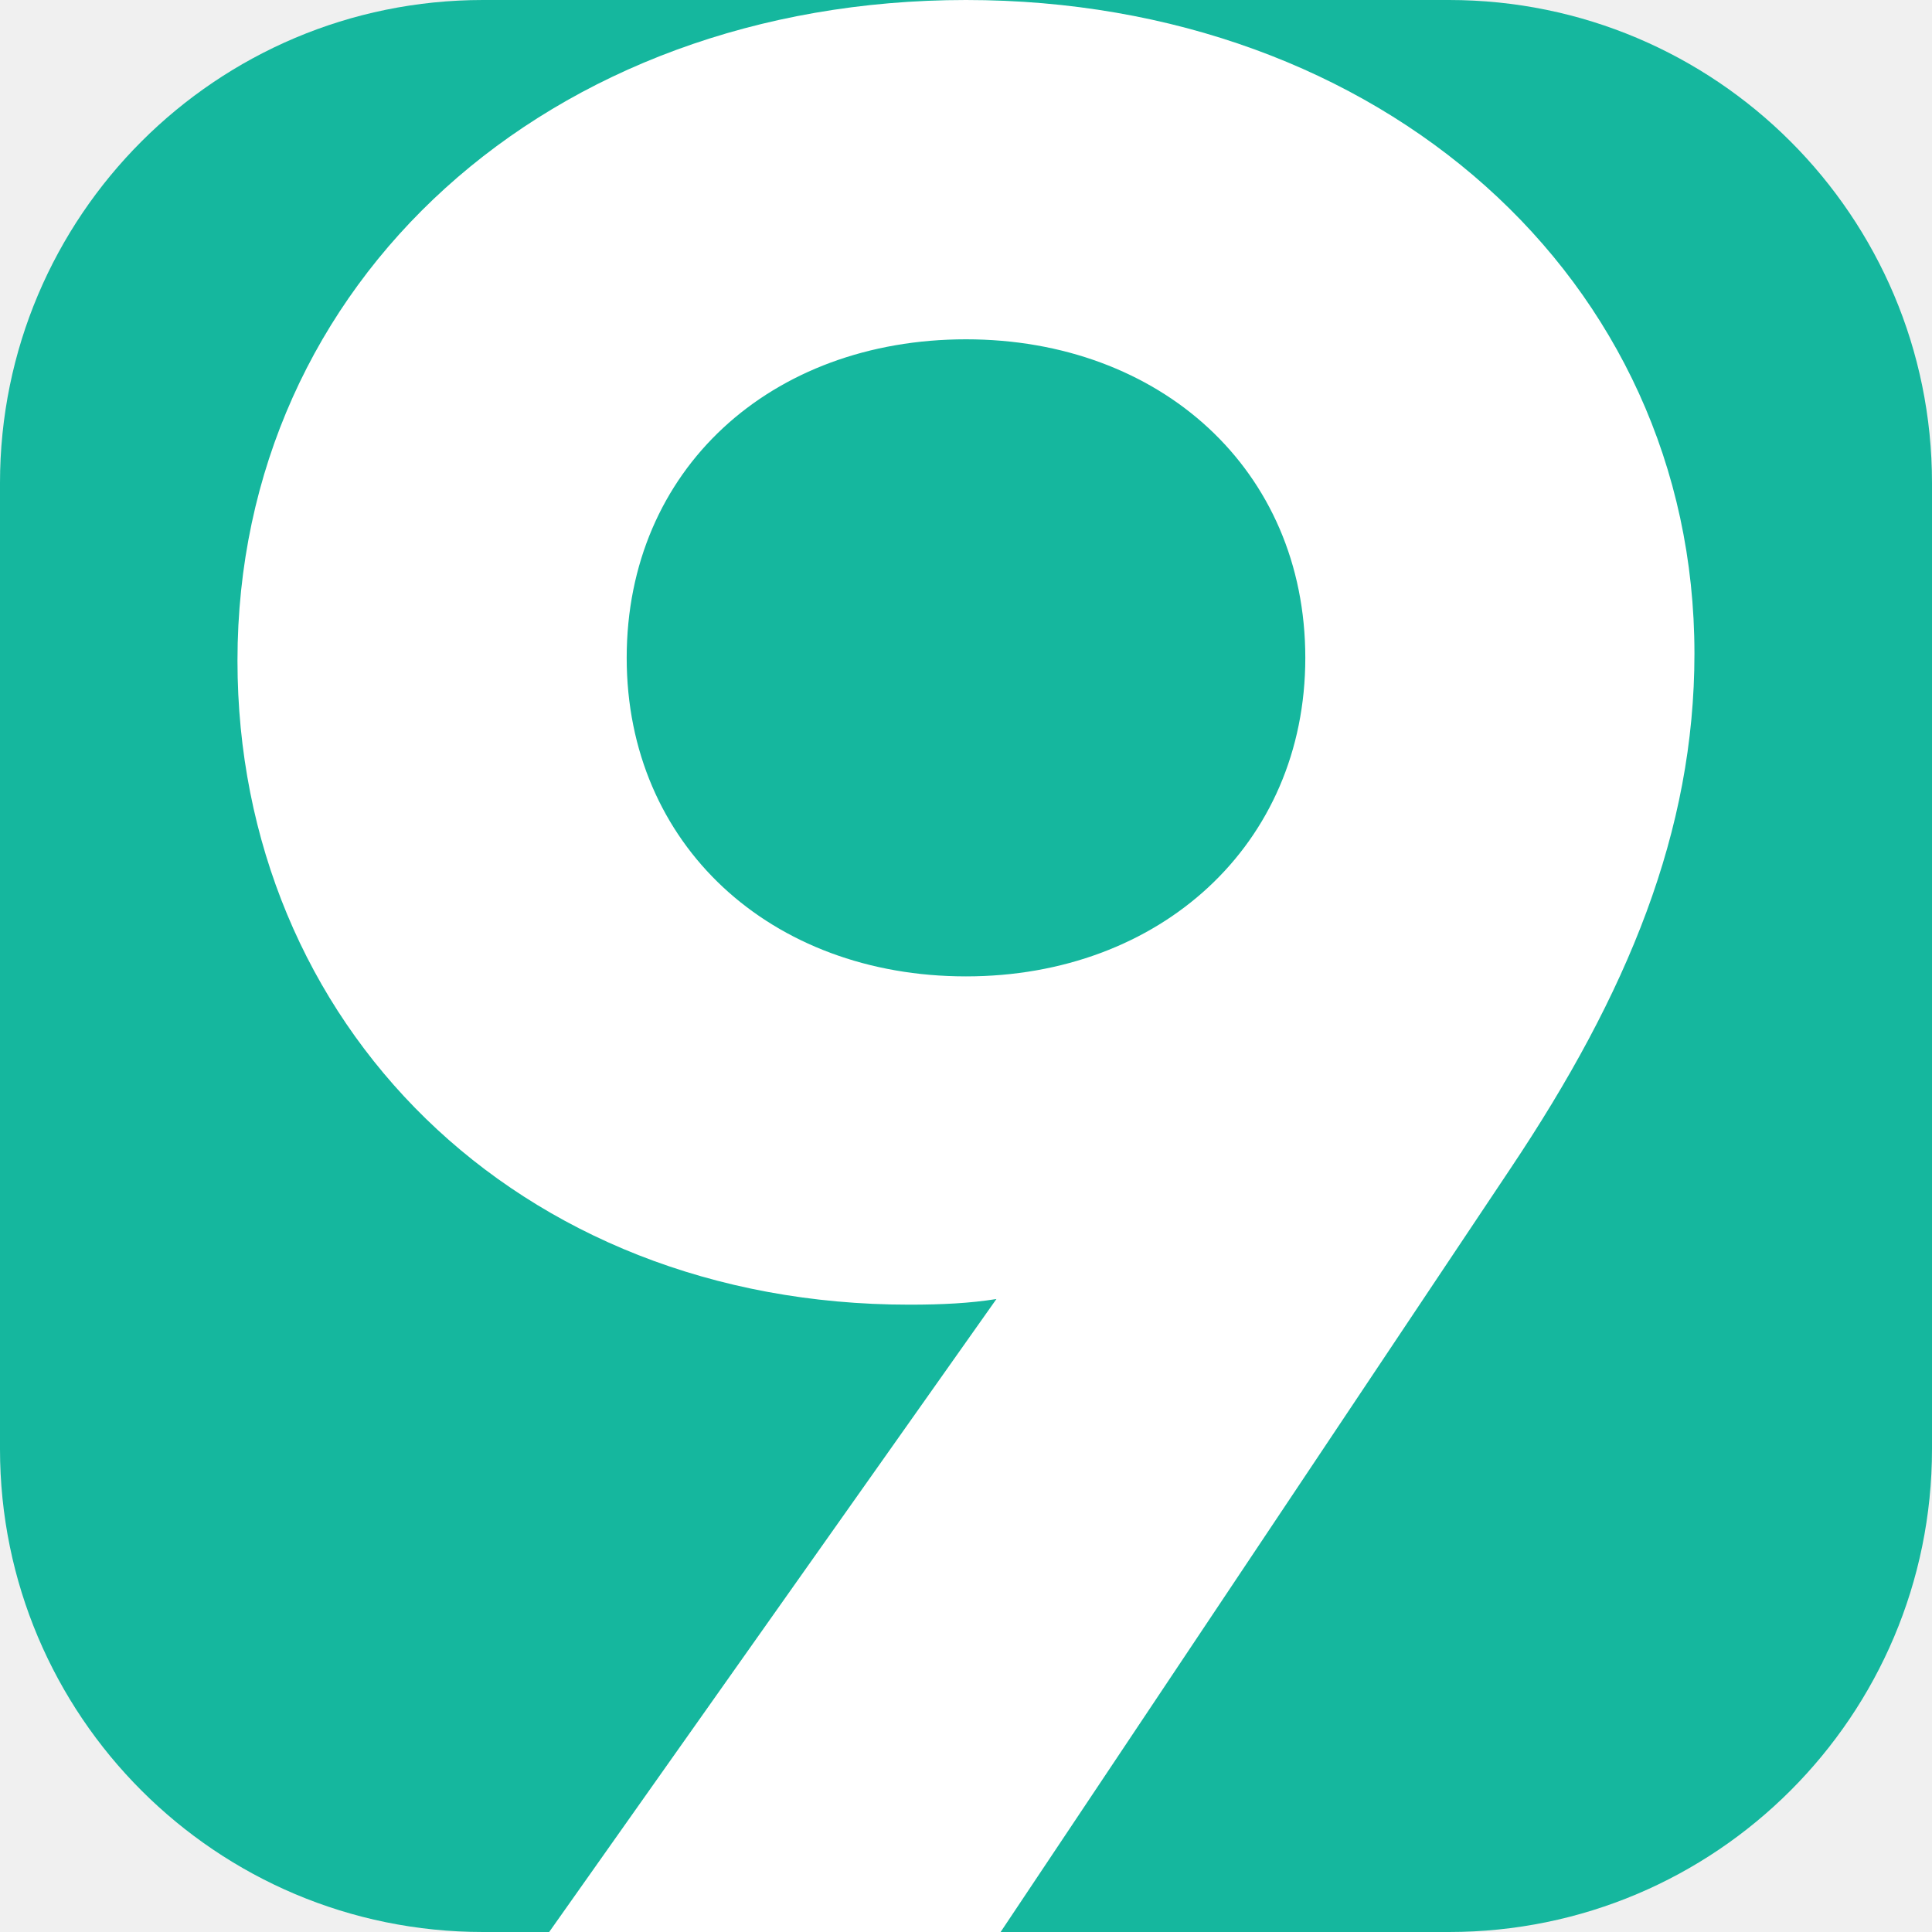
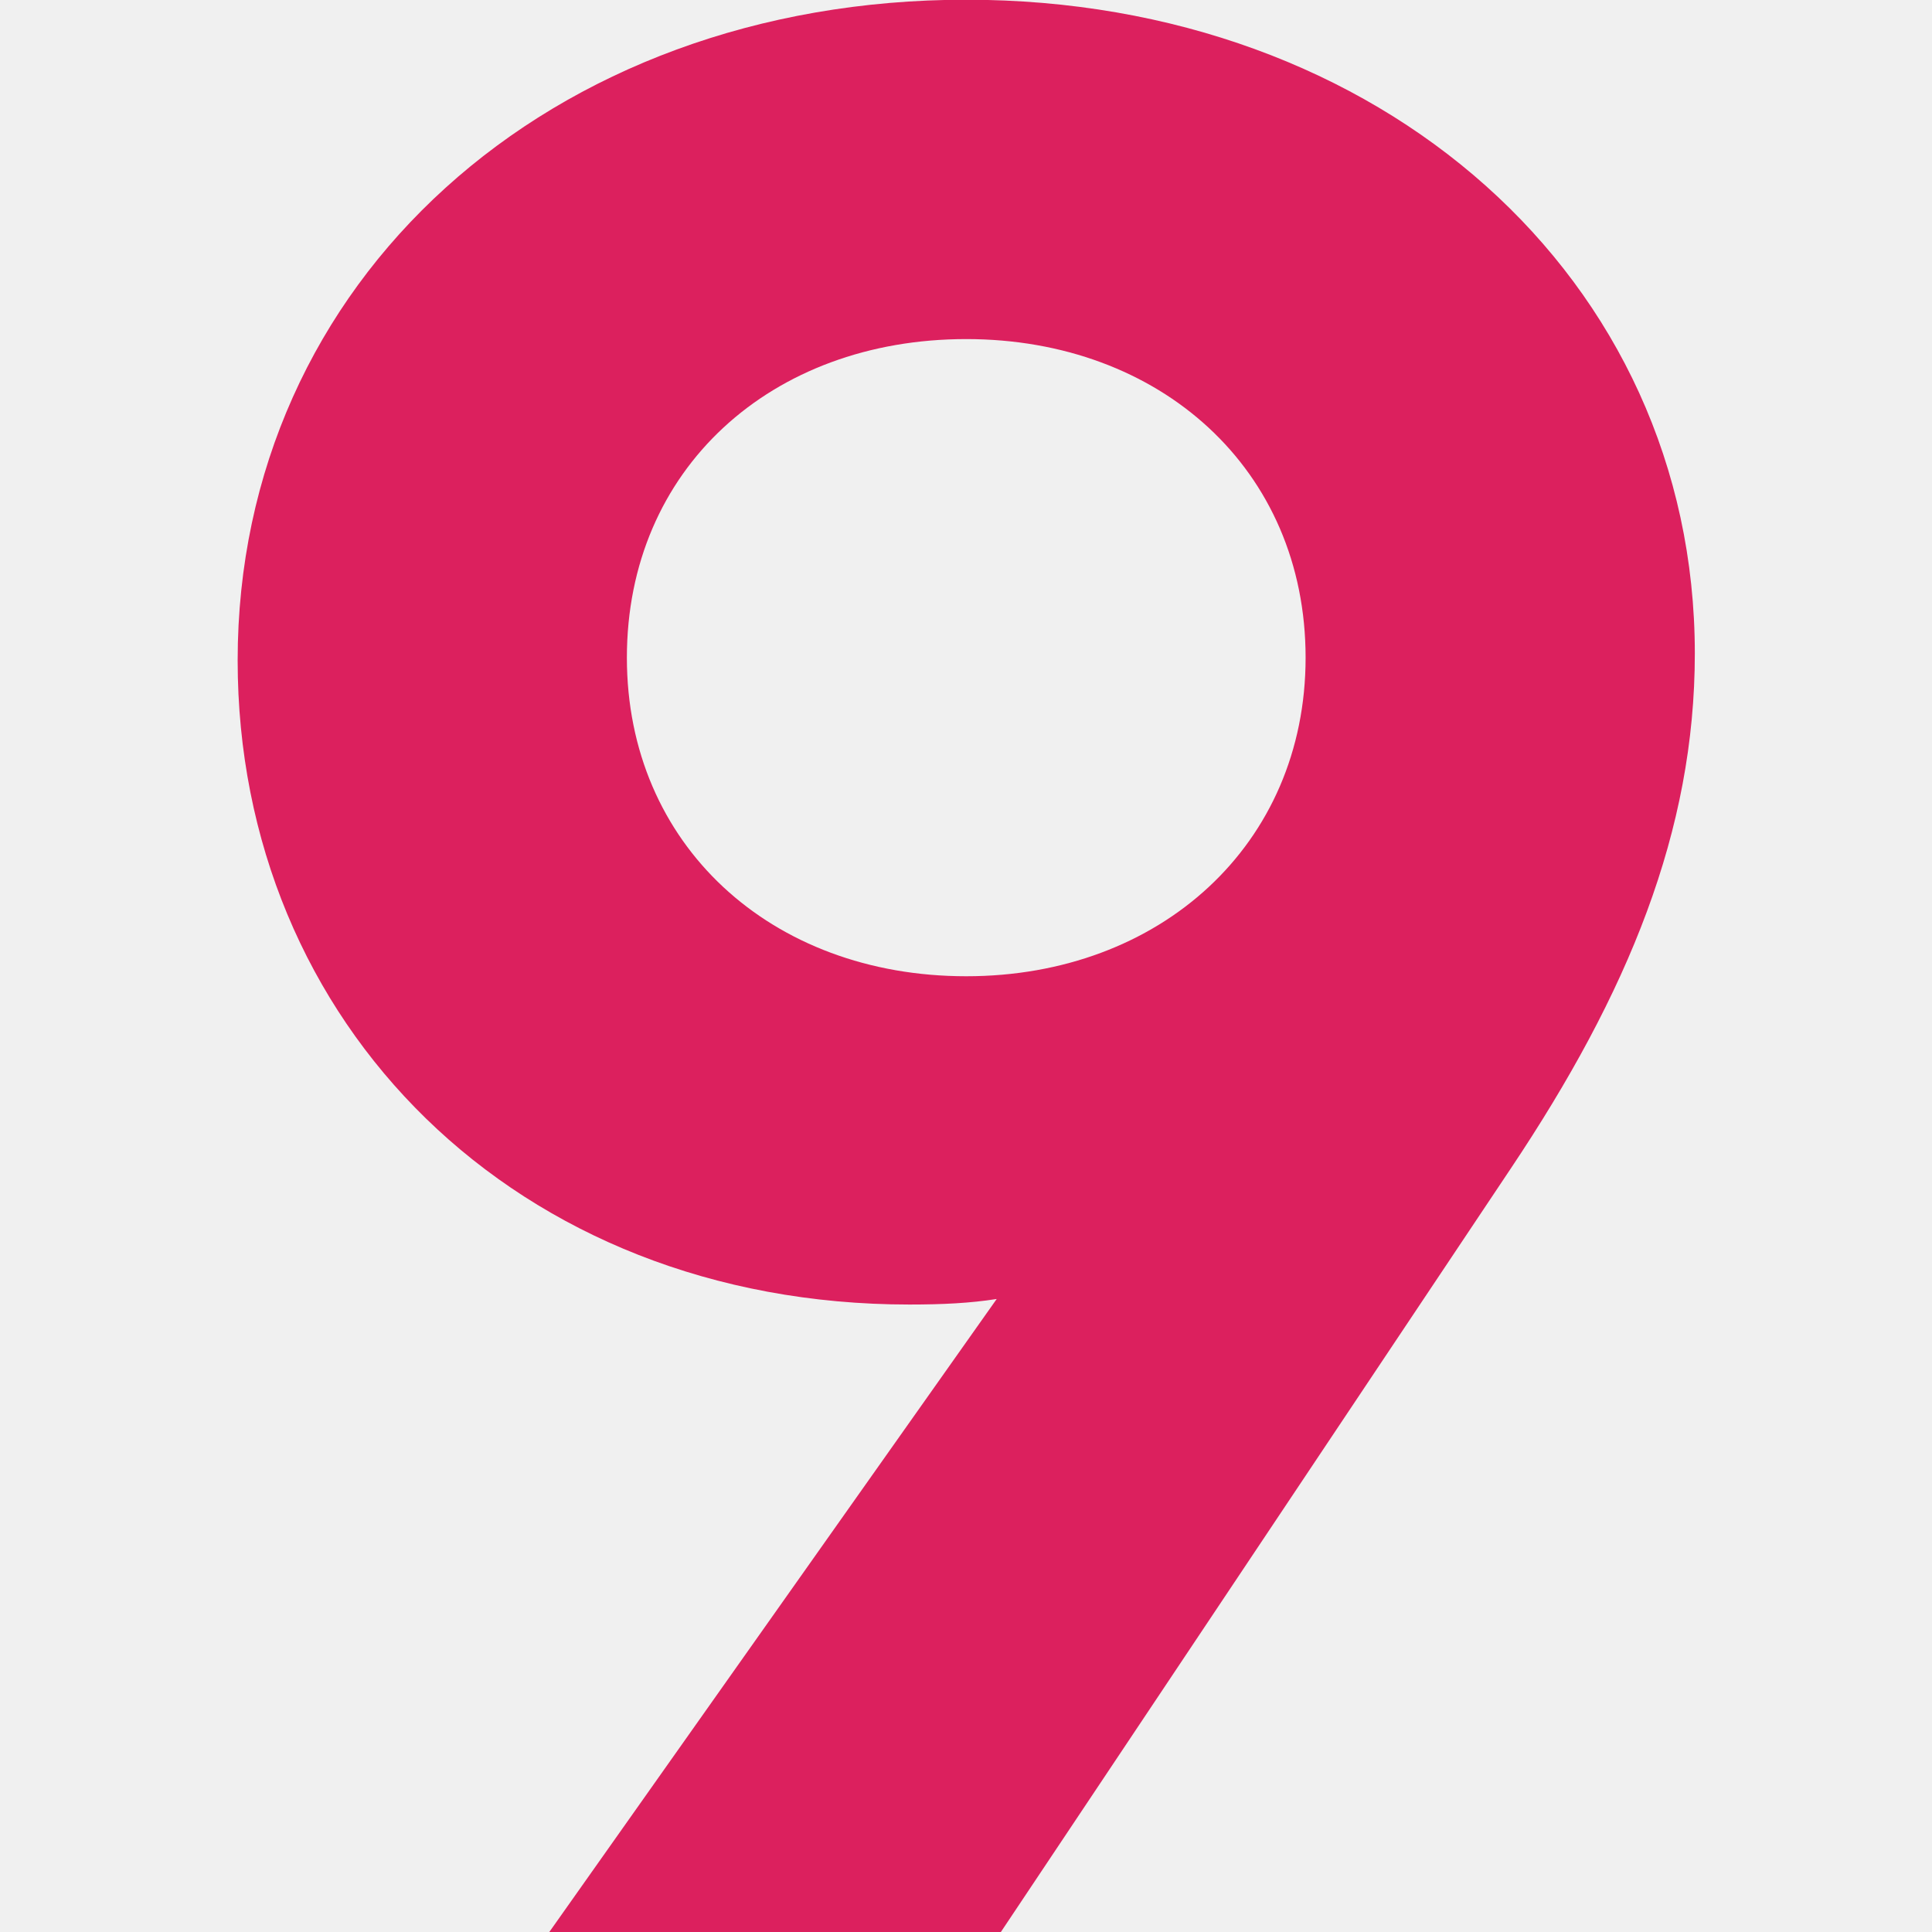
- <svg xmlns="http://www.w3.org/2000/svg" viewBox="0 0 24 24">
-   <rect width="24" height="24" rx="6" fill="#15B79E" />
-   <g fill="#FFFFFF">
-     <path d="M6.822 24h5.608l6.331-9.48c1.463-2.185 2.288-4.197 2.288-6.4C21.05 3.458 17.144 0 12 0 6.822 0 2.95 3.493 2.95 8.207c0 4.507 3.459 8 8.345 8 .413 0 .757-.018 1.083-.07zM12 12.129c-2.426 0-4.215-1.634-4.215-3.957 0-2.34 1.79-3.957 4.215-3.957 2.409 0 4.215 1.617 4.215 3.957 0 2.323-1.806 3.957-4.215 3.957z" />
+ <svg xmlns="http://www.w3.org/2000/svg" width="2048" height="2048" viewBox="0 0 2048 2048">
+   <defs>
+     <clipPath id="b">
+       <rect width="2048" height="2048" />
+     </clipPath>
+   </defs>
+   <g id="a" clip-path="url(#b)">
+     <rect width="2048" height="2048" fill="rgba(255,255,255,0)" />
+     <g transform="translate(-1169 -249)">
+       <path d="M332.295,1809h478.67L1351.3,999.959c124.807-186.476,195.286-358.269,195.286-546.213,0-397.913-333.307-693.044-772.333-693.044C332.295-239.3,1.924,58.77,1.924,461.088c0,384.7,295.131,682.766,712.132,682.766,35.24,0,64.606-1.468,92.5-5.873ZM774.257,795.864c-207.032,0-359.737-139.49-359.737-337.712,0-199.691,152.7-337.712,359.737-337.712,205.564,0,359.737,138.022,359.737,337.712C1133.994,656.374,979.821,795.864,774.257,795.864Z" transform="translate(1419 488)" fill="#dc205e" />
+     </g>
  </g>
</svg>
